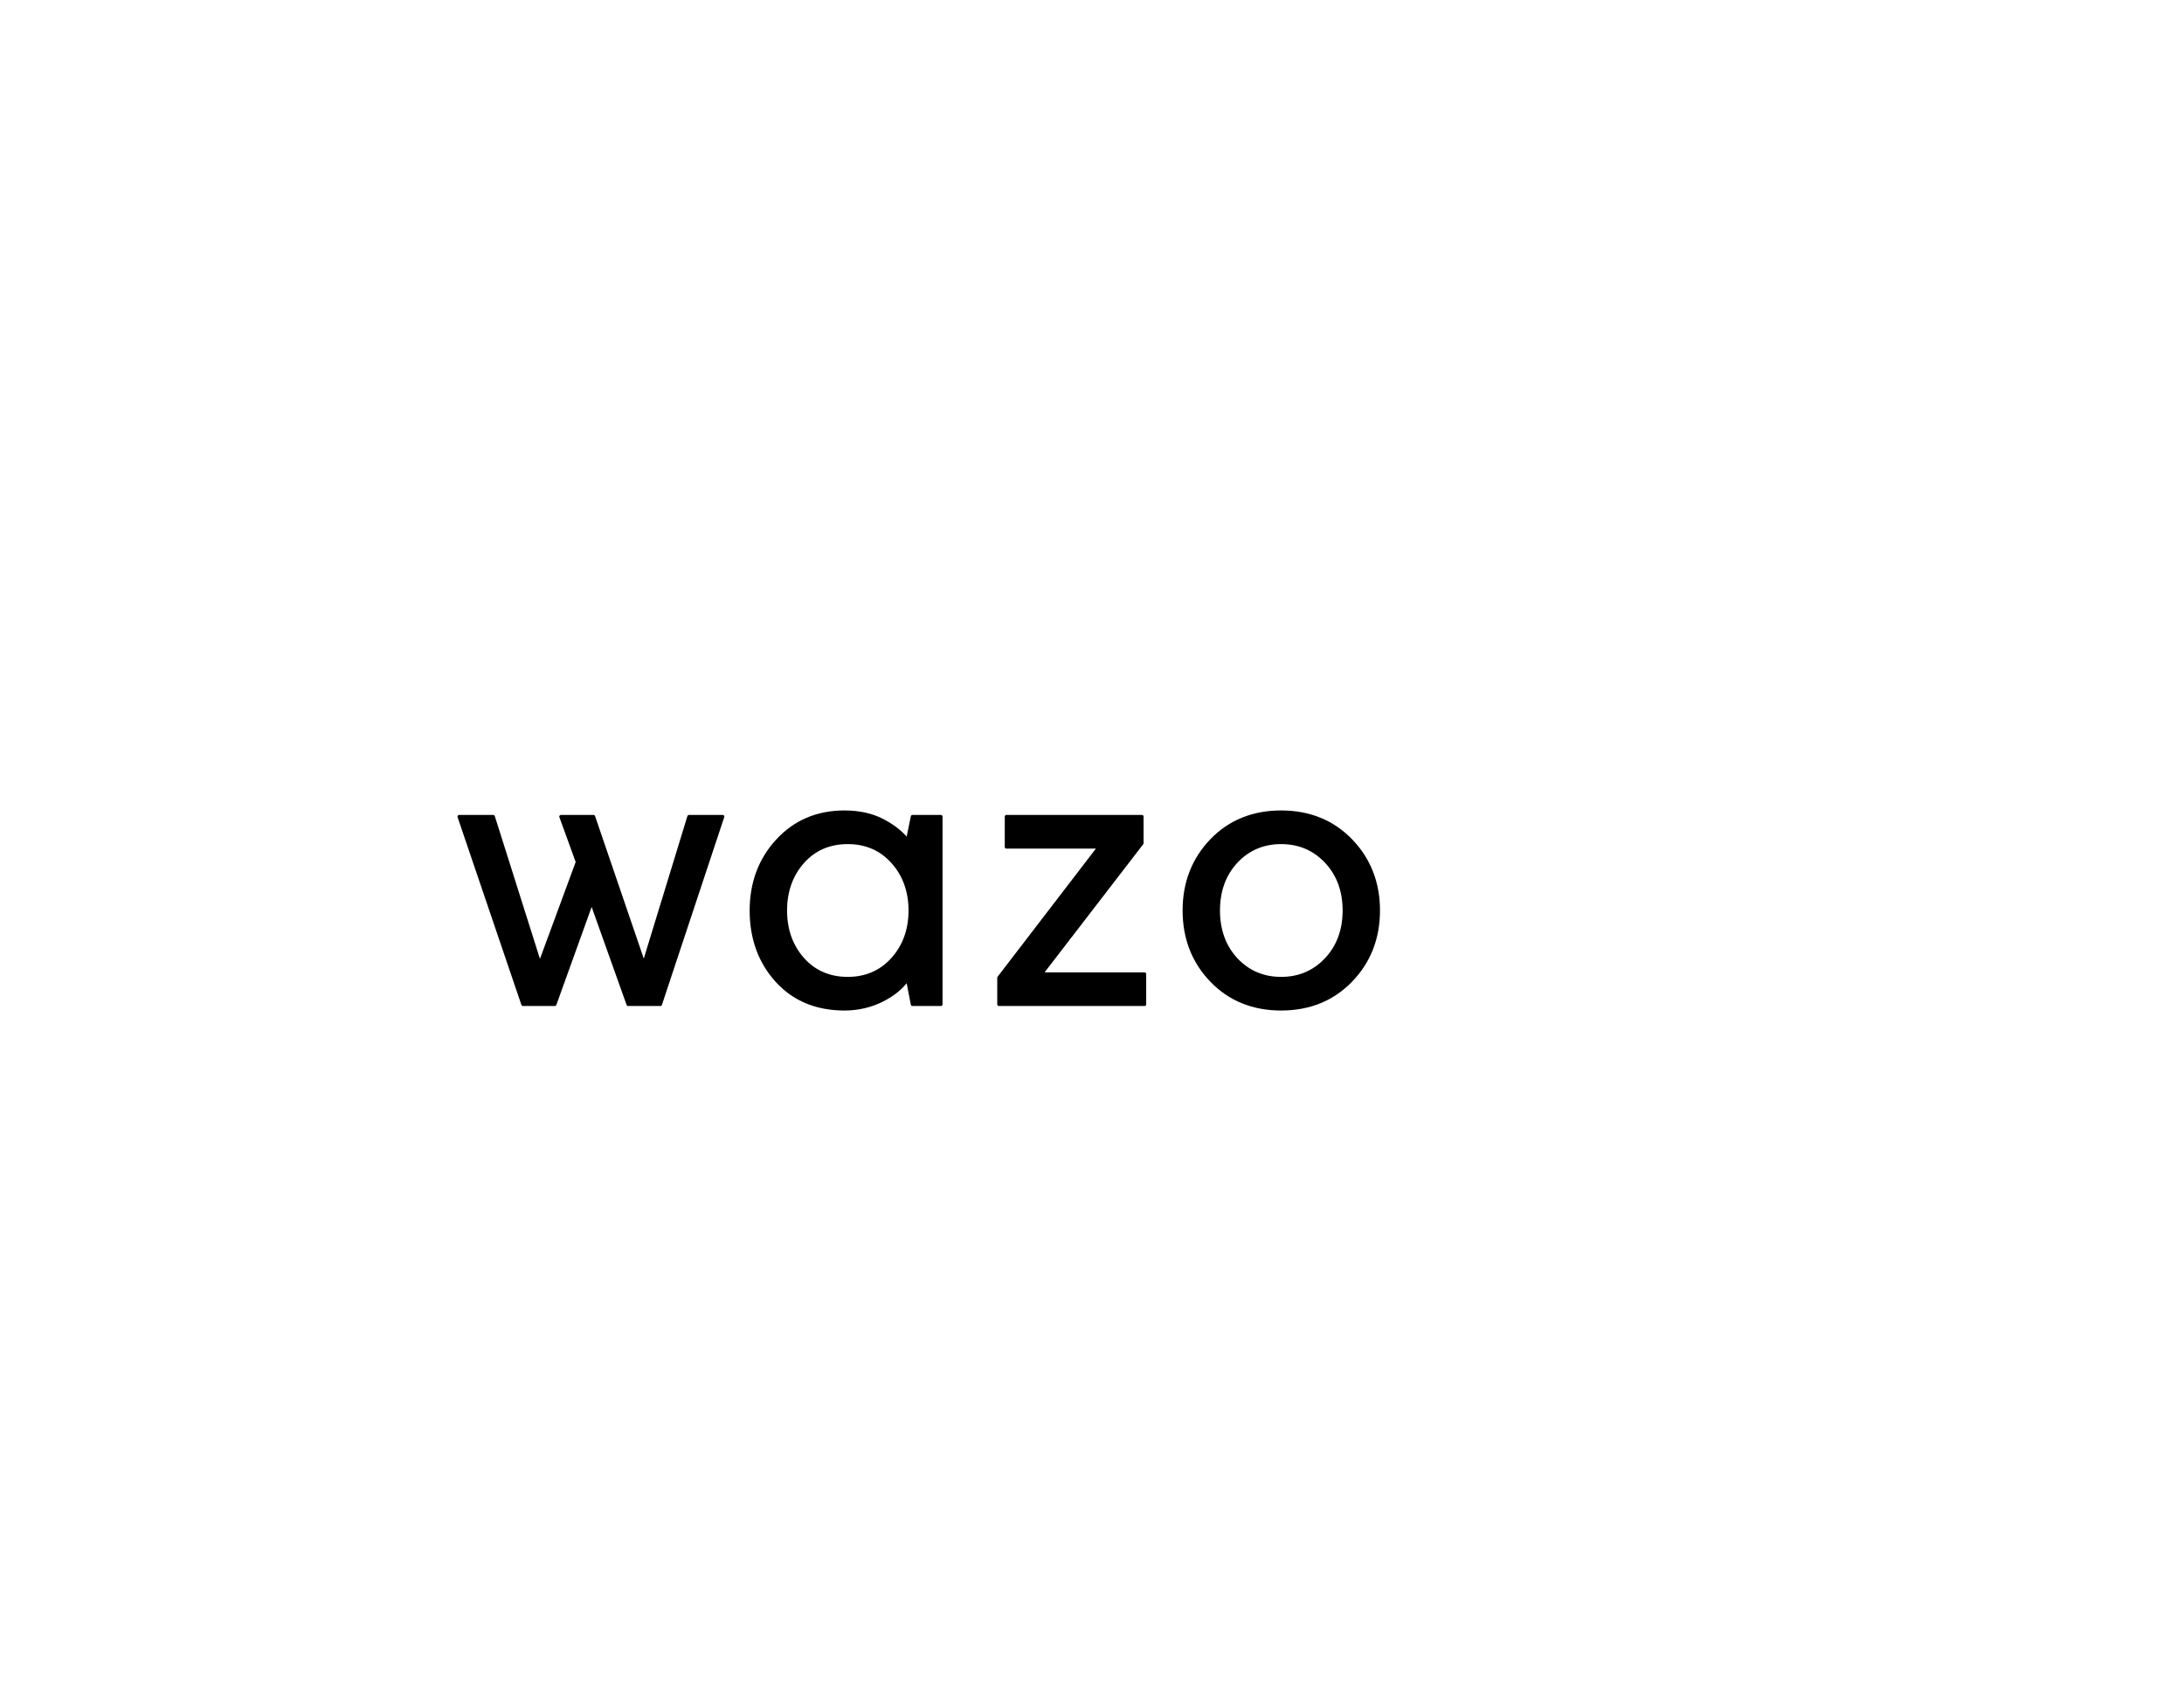
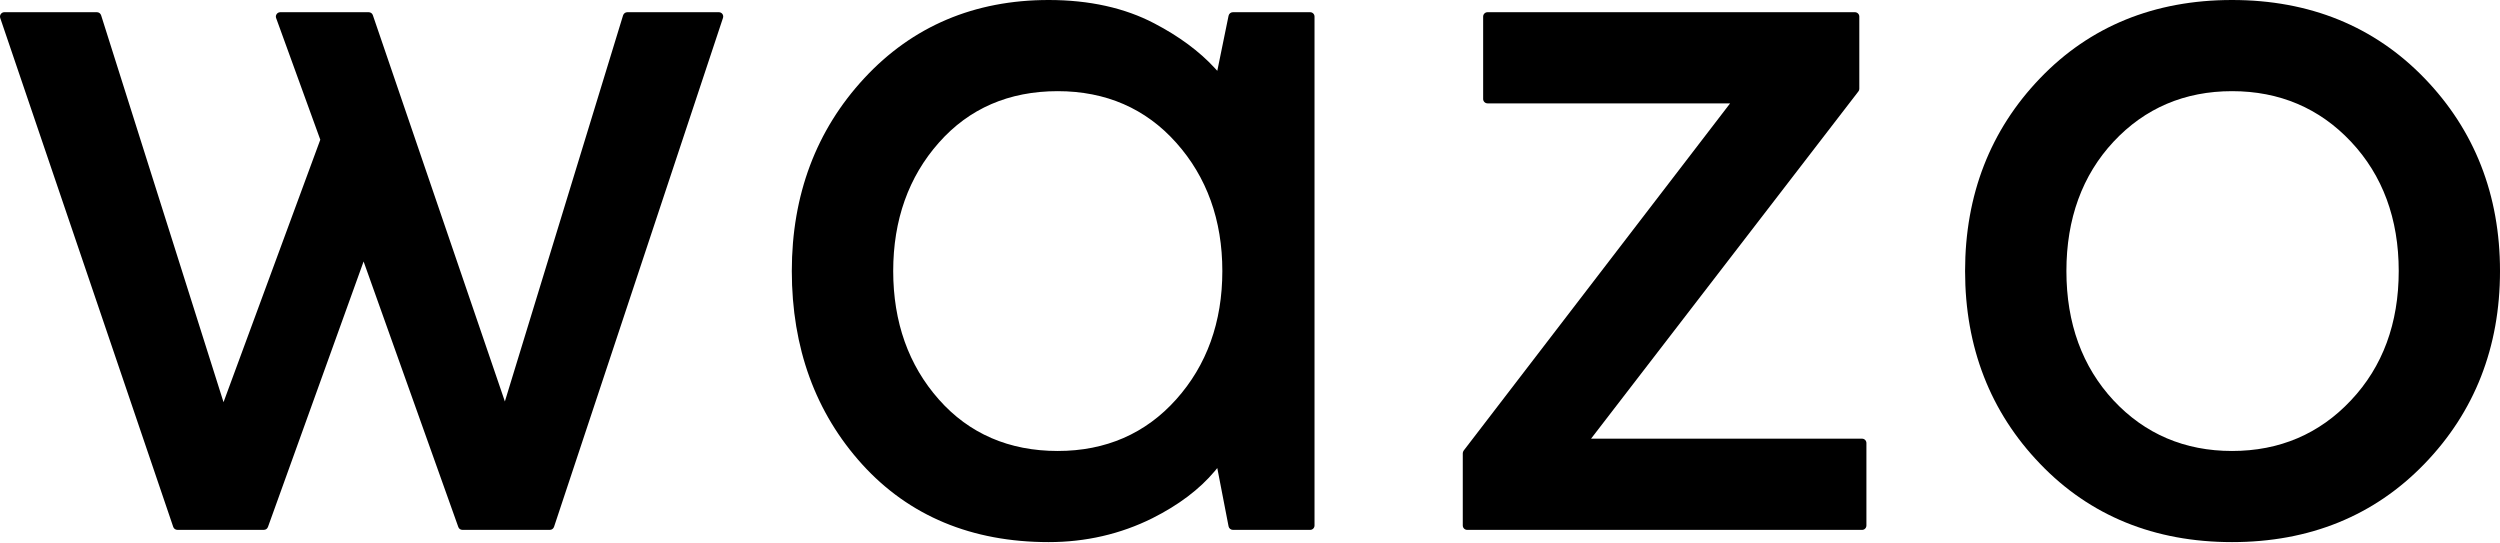
- <svg xmlns="http://www.w3.org/2000/svg" version="1.1" id="Layer_1" x="0px" y="0px" width="792px" height="612px" viewBox="0 0 792 612" enable-background="new 0 0 792 612" xml:space="preserve">
-   <g>
-     <g>
-       <g>
-         <path d="M262.642,296.267c0.062-0.186,0.031-0.376-0.074-0.527c-0.108-0.15-0.284-0.24-0.47-0.24H249.84     c-0.257,0-0.486,0.17-0.567,0.421l-15.817,51.669l-0.256-0.757l-17.412-50.942c-0.074-0.23-0.304-0.391-0.547-0.391h-11.843     c-0.19,0-0.374,0.096-0.475,0.249c-0.116,0.153-0.144,0.354-0.076,0.533l5.91,16.277l-0.032,0.089l-12.917,35.035l-0.229-0.721     l-16.152-51.054c-0.08-0.241-0.304-0.409-0.558-0.409h-12.392c-0.186,0-0.351,0.085-0.467,0.24     c-0.112,0.15-0.143,0.349-0.084,0.531l23.154,68.11c0.084,0.233,0.306,0.39,0.558,0.39h11.562c0.254,0,0.468-0.149,0.555-0.393     l12.797-35.522l12.67,35.522c0.078,0.238,0.298,0.393,0.549,0.393h11.712c0.251,0,0.47-0.162,0.554-0.409L262.642,296.267z" />
-         <path d="M341.222,295.5h-10.351c-0.279,0-0.515,0.2-0.574,0.473l-1.507,7.371l-0.341-0.373c-2.061-2.236-4.776-4.248-8.074-5.969     c-3.959-2.082-8.721-3.136-14.154-3.136c-9.935,0-18.237,3.52-24.676,10.473c-6.431,6.937-9.692,15.618-9.692,25.795     c0,10.266,3.165,18.968,9.41,25.86c6.269,6.908,14.667,10.414,24.958,10.414c4.956,0,9.622-1.073,13.884-3.198     c3.501-1.755,6.307-3.87,8.337-6.291l0.346-0.42l1.51,7.8c0.051,0.269,0.3,0.472,0.574,0.472h10.351     c0.319,0,0.577-0.261,0.577-0.592v-68.098C341.799,295.761,341.541,295.5,341.222,295.5z M323.283,347.319     c-4.086,4.569-9.419,6.894-15.847,6.894c-6.513,0-11.861-2.318-15.903-6.888c-4.054-4.573-6.112-10.357-6.112-17.191     c0-6.827,2.059-12.608,6.112-17.179c4.036-4.573,9.385-6.89,15.903-6.89c6.438,0,11.77,2.317,15.847,6.89     c4.102,4.583,6.182,10.365,6.182,17.179C329.464,336.962,327.384,342.742,323.283,347.319z" />
-         <path d="M415.083,352.569h-36.28l35.771-46.463c0.087-0.098,0.127-0.22,0.127-0.353v-9.672c0-0.32-0.265-0.582-0.588-0.582     h-49.161c-0.322,0-0.587,0.262-0.587,0.582v11.035c0,0.32,0.265,0.582,0.587,0.582h32.46l-35.655,46.467     c-0.075,0.117-0.118,0.236-0.118,0.354v9.661c0,0.331,0.262,0.592,0.587,0.592h52.857c0.312,0,0.569-0.261,0.569-0.592v-11.028     C415.653,352.833,415.395,352.569,415.083,352.569z" />
-         <path d="M490.329,304.333c-6.711-6.947-15.374-10.467-25.749-10.467c-10.38,0-19.023,3.52-25.686,10.467     c-6.661,6.926-10.039,15.609-10.039,25.801c0,10.202,3.378,18.882,10.039,25.799c6.663,6.951,15.306,10.475,25.686,10.475     c10.375,0,19.036-3.524,25.749-10.475c6.707-6.93,10.107-15.608,10.107-25.799C500.436,319.95,497.036,311.271,490.329,304.333z      M480.496,347.433c-4.216,4.499-9.573,6.78-15.916,6.78c-6.334,0-11.667-2.275-15.858-6.764     c-4.186-4.501-6.308-10.319-6.308-17.315c0-6.995,2.123-12.818,6.308-17.307c4.187-4.487,9.52-6.762,15.858-6.762     c6.343,0,11.698,2.274,15.916,6.762c4.237,4.502,6.388,10.323,6.388,17.307C486.884,337.129,484.733,342.945,480.496,347.433z" />
+ <svg xmlns="http://www.w3.org/2000/svg" version="1.1" id="svg2" viewBox="0 0 334.539 72.542" height="20.473mm" width="94.414mm">
+   <defs id="defs4" />
+   <g transform="translate(-207.0161,-336.0912)" id="layer1">
+     <g transform="translate(41.11938,42.22521)" id="g4137">
+       <g id="g4139">
+         <g id="g4141">
+           <path d="m 262.642,296.267 c 0.062,-0.186 0.031,-0.376 -0.074,-0.527 -0.108,-0.15 -0.284,-0.24 -0.47,-0.24 l -12.258,0 c -0.257,0 -0.486,0.17 -0.567,0.421 l -15.817,51.669 -0.256,-0.757 -17.412,-50.942 c -0.074,-0.23 -0.304,-0.391 -0.547,-0.391 l -11.843,0 c -0.19,0 -0.374,0.096 -0.475,0.249 -0.116,0.153 -0.144,0.354 -0.076,0.533 l 5.91,16.277 -0.032,0.089 -12.917,35.035 -0.229,-0.721 -16.152,-51.054 c -0.08,-0.241 -0.304,-0.409 -0.558,-0.409 l -12.392,0 c -0.186,0 -0.351,0.085 -0.467,0.24 -0.112,0.15 -0.143,0.349 -0.084,0.531 l 23.154,68.11 c 0.084,0.233 0.306,0.39 0.558,0.39 l 11.562,0 c 0.254,0 0.468,-0.149 0.555,-0.393 l 12.797,-35.522 12.67,35.522 c 0.078,0.238 0.298,0.393 0.549,0.393 l 11.712,0 c 0.251,0 0.47,-0.162 0.554,-0.409 l 22.605,-68.094 z" id="path4143" />
+           <path d="m 341.222,295.5 -10.351,0 c -0.279,0 -0.515,0.2 -0.574,0.473 l -1.507,7.371 -0.341,-0.373 c -2.061,-2.236 -4.776,-4.248 -8.074,-5.969 -3.959,-2.082 -8.721,-3.136 -14.154,-3.136 -9.935,0 -18.237,3.52 -24.676,10.473 -6.431,6.937 -9.692,15.618 -9.692,25.795 0,10.266 3.165,18.968 9.41,25.86 6.269,6.908 14.667,10.414 24.958,10.414 4.956,0 9.622,-1.073 13.884,-3.198 3.501,-1.755 6.307,-3.87 8.337,-6.291 l 0.346,-0.42 1.51,7.8 c 0.051,0.269 0.3,0.472 0.574,0.472 l 10.351,0 c 0.319,0 0.577,-0.261 0.577,-0.592 l 0,-68.098 c -0.001,-0.32 -0.259,-0.581 -0.578,-0.581 z m -17.939,51.819 c -4.086,4.569 -9.419,6.894 -15.847,6.894 -6.513,0 -11.861,-2.318 -15.903,-6.888 -4.054,-4.573 -6.112,-10.357 -6.112,-17.191 0,-6.827 2.059,-12.608 6.112,-17.179 4.036,-4.573 9.385,-6.89 15.903,-6.89 6.438,0 11.77,2.317 15.847,6.89 4.102,4.583 6.182,10.365 6.182,17.179 -10e-4,6.828 -2.081,12.608 -6.182,17.185 z" id="path4145" />
+           <path d="m 415.083,352.569 -36.28,0 35.771,-46.463 c 0.087,-0.098 0.127,-0.22 0.127,-0.353 l 0,-9.672 c 0,-0.32 -0.265,-0.582 -0.588,-0.582 l -49.161,0 c -0.322,0 -0.587,0.262 -0.587,0.582 l 0,11.035 c 0,0.32 0.265,0.582 0.587,0.582 l 32.46,0 -35.655,46.467 c -0.075,0.117 -0.118,0.236 -0.118,0.354 l 0,9.661 c 0,0.331 0.262,0.592 0.587,0.592 l 52.857,0 c 0.312,0 0.569,-0.261 0.569,-0.592 l 0,-11.028 c 0.001,-0.319 -0.257,-0.583 -0.569,-0.583 z" id="path4147" />
+           <path d="m 490.329,304.333 c -6.711,-6.947 -15.374,-10.467 -25.749,-10.467 -10.38,0 -19.023,3.52 -25.686,10.467 -6.661,6.926 -10.039,15.609 -10.039,25.801 0,10.202 3.378,18.882 10.039,25.799 6.663,6.951 15.306,10.475 25.686,10.475 10.375,0 19.036,-3.524 25.749,-10.475 6.707,-6.93 10.107,-15.608 10.107,-25.799 0,-10.184 -3.4,-18.863 -10.107,-25.801 z m -9.833,43.1 c -4.216,4.499 -9.573,6.78 -15.916,6.78 -6.334,0 -11.667,-2.275 -15.858,-6.764 -4.186,-4.501 -6.308,-10.319 -6.308,-17.315 0,-6.995 2.123,-12.818 6.308,-17.307 4.187,-4.487 9.52,-6.762 15.858,-6.762 6.343,0 11.698,2.274 15.916,6.762 4.237,4.502 6.388,10.323 6.388,17.307 0,6.995 -2.151,12.811 -6.388,17.299 z" id="path4149" />
+         </g>
      </g>
    </g>
  </g>
</svg>
